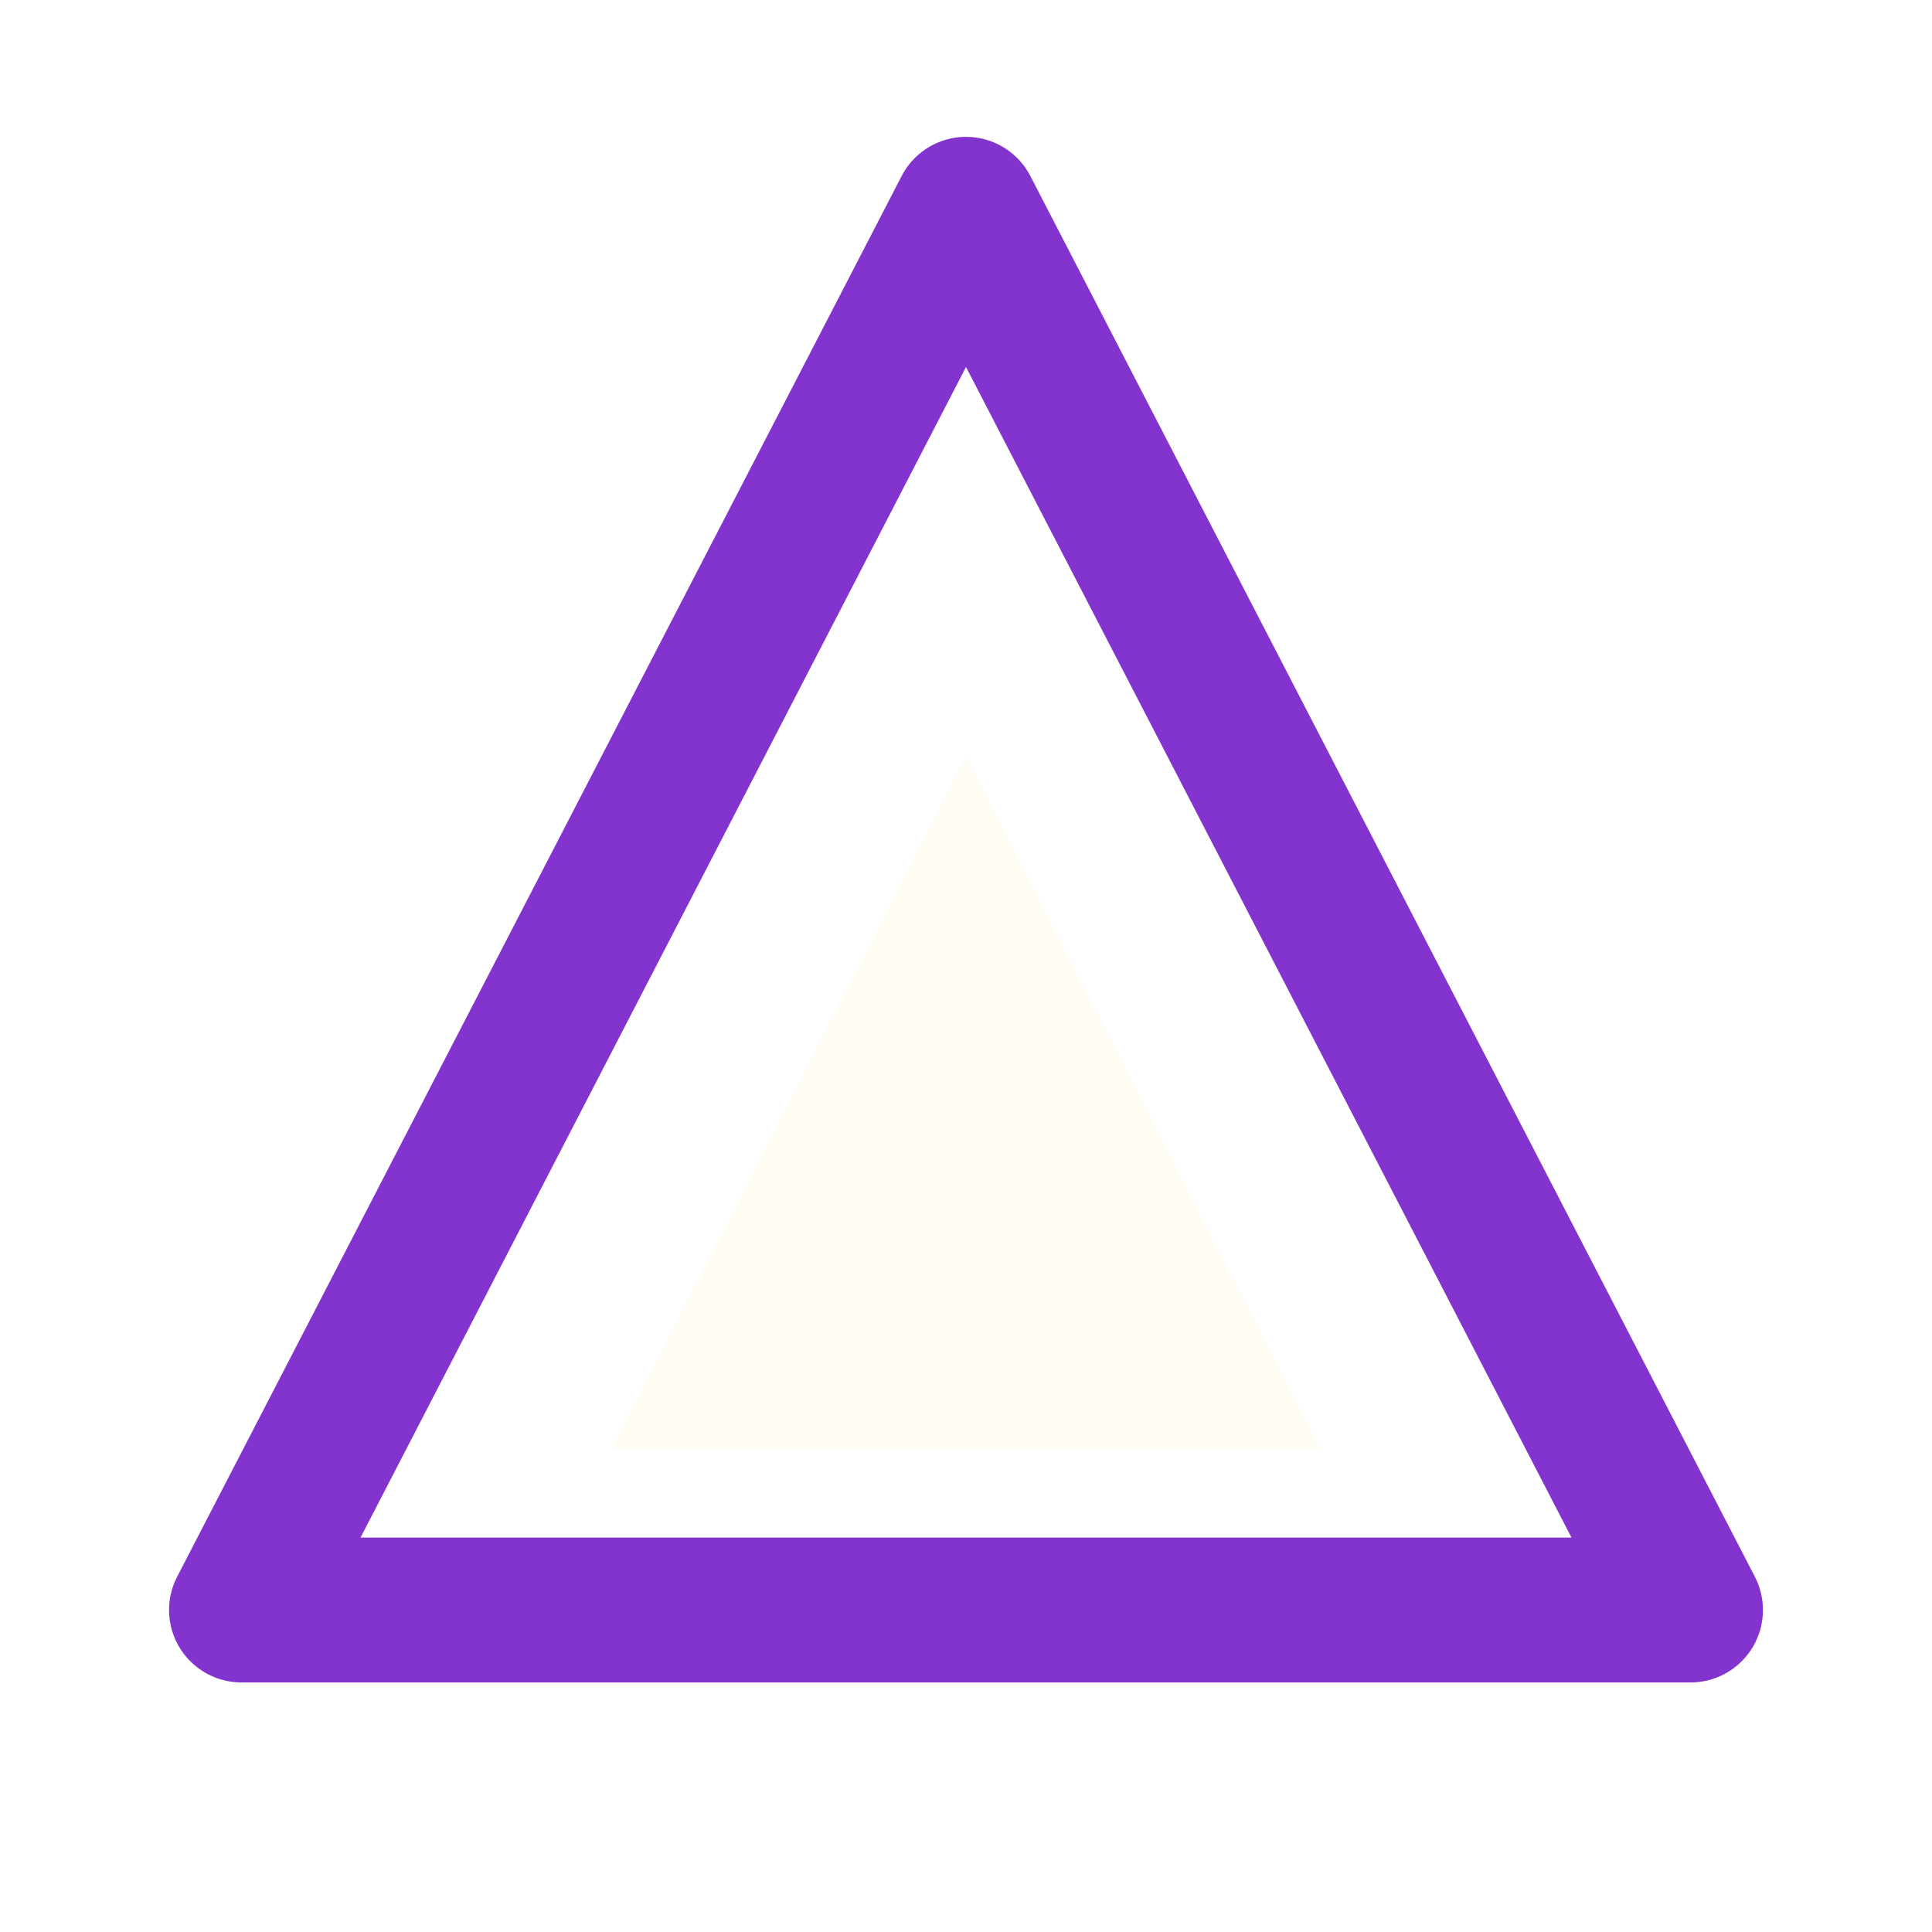
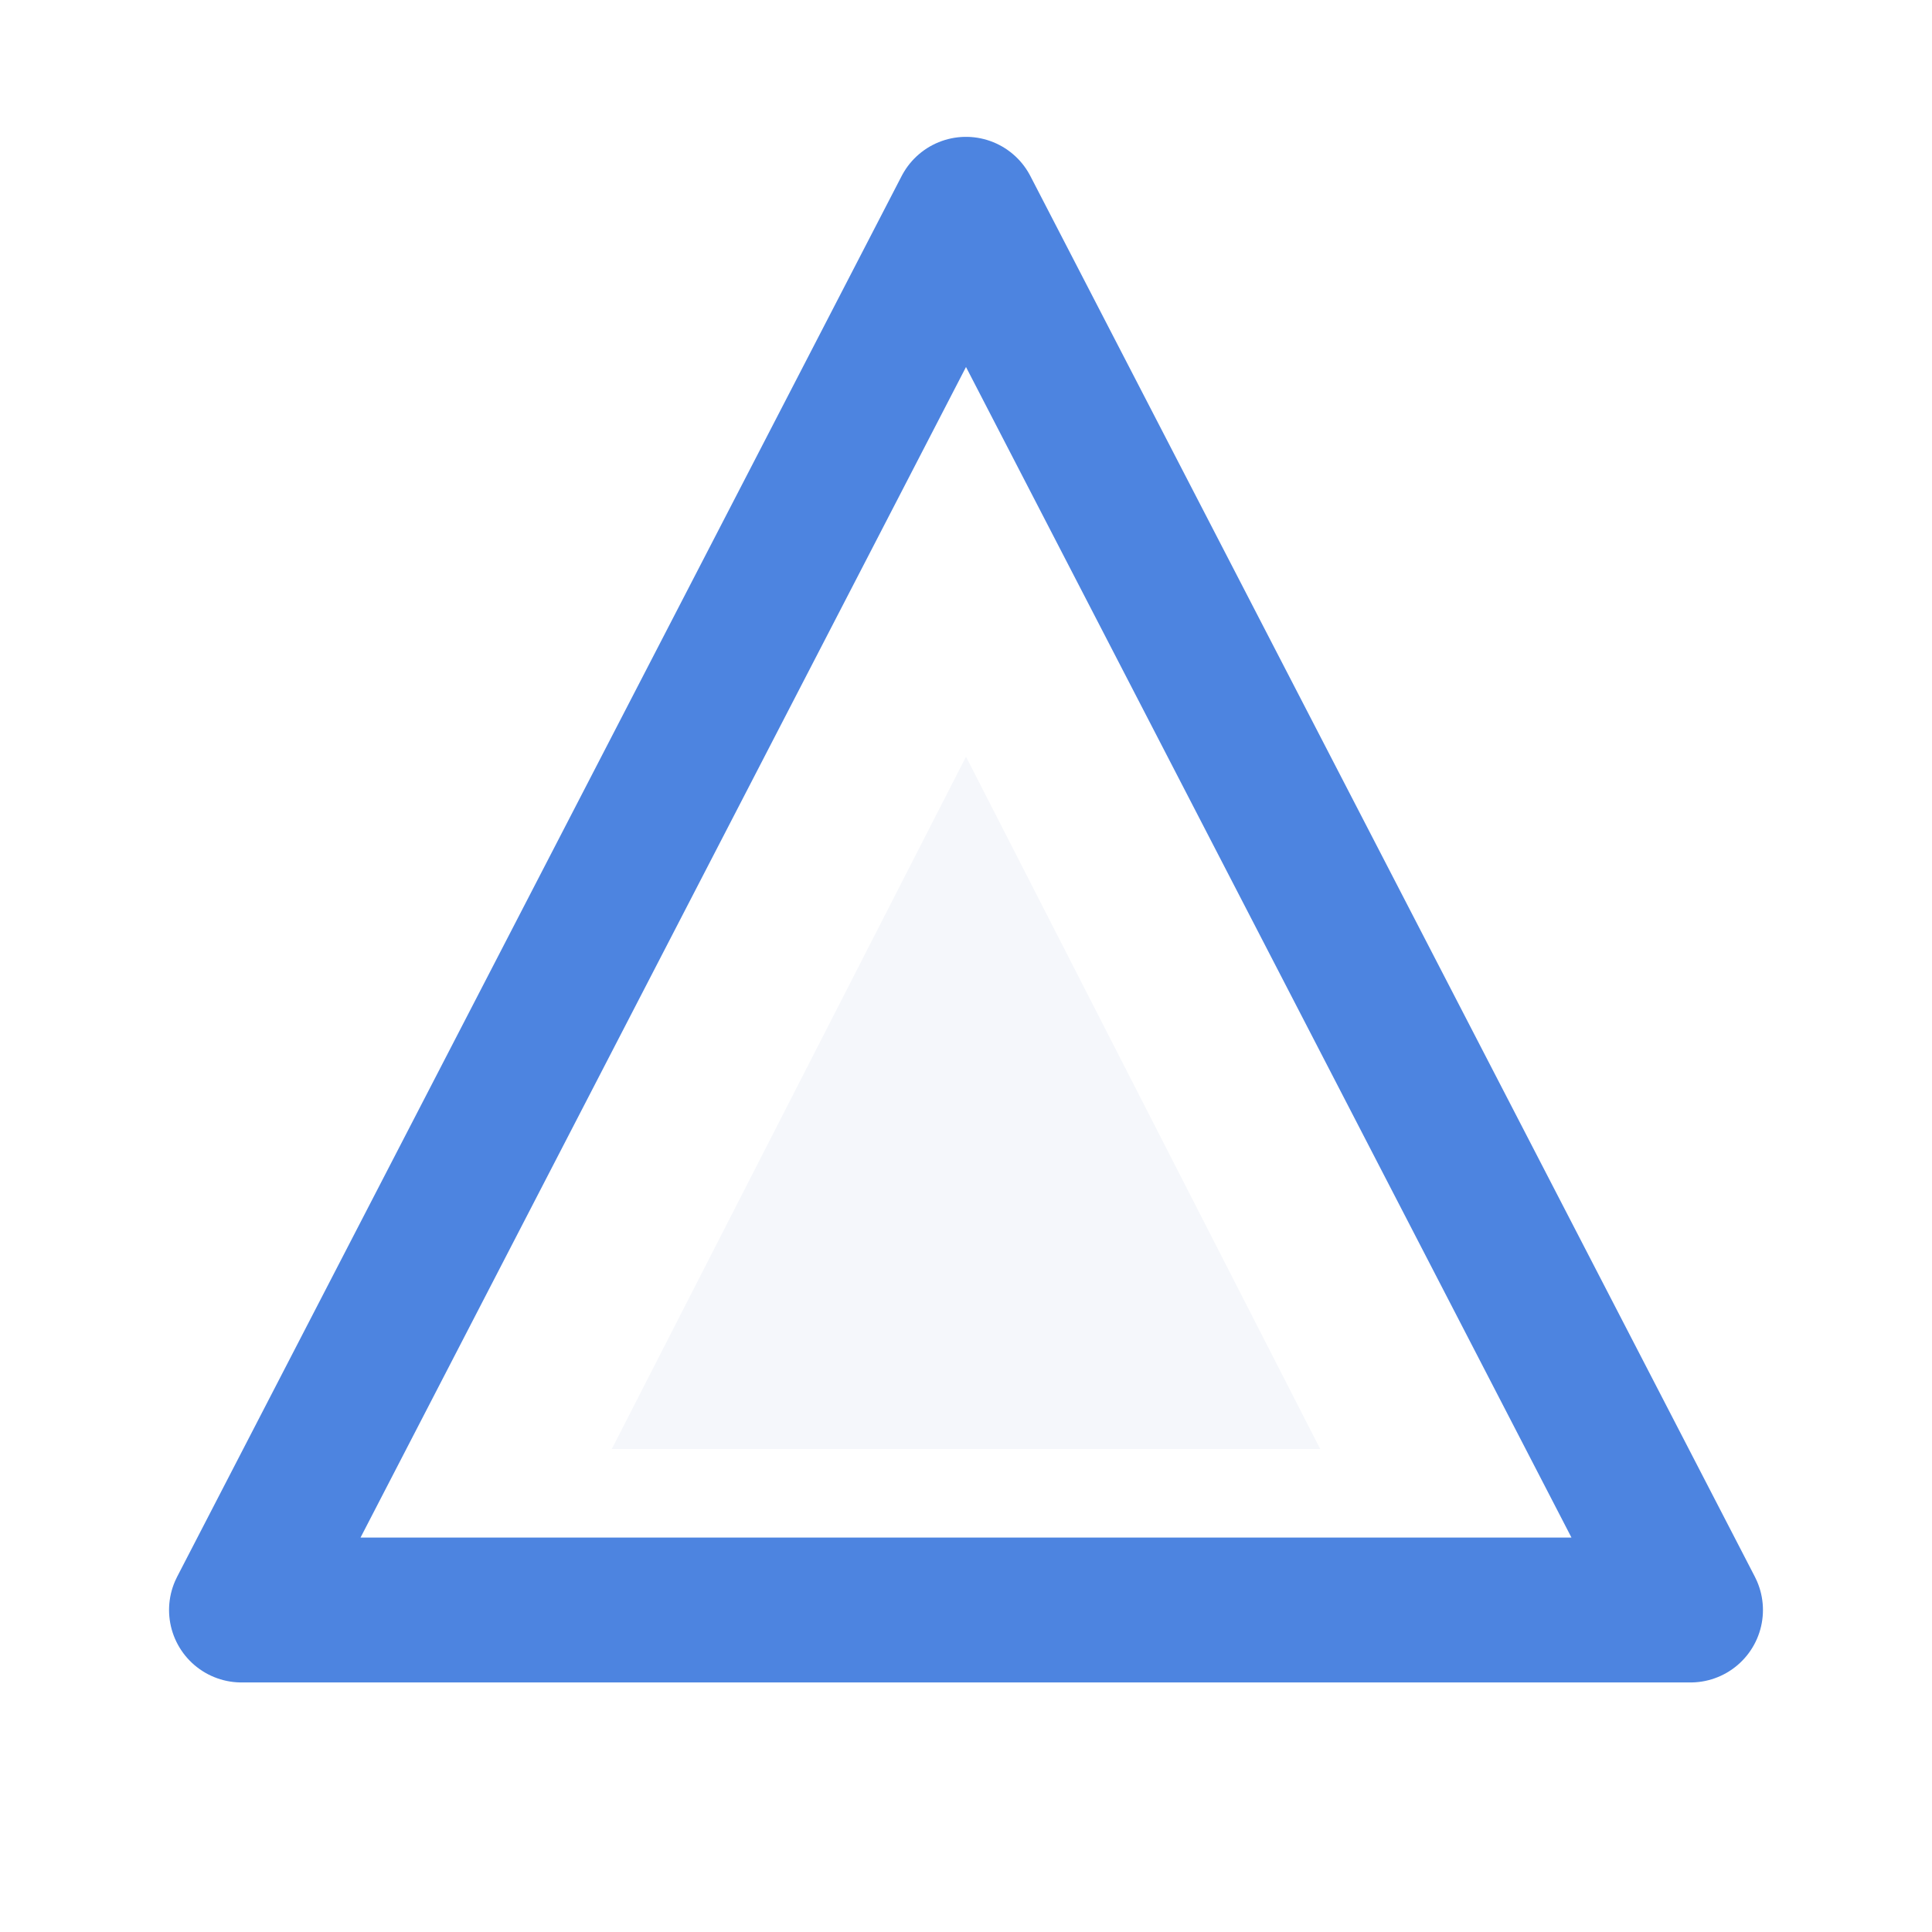
<svg xmlns="http://www.w3.org/2000/svg" viewBox="0 0 24 24" fill="none">
-   <path d="M12 2.6 21 20H3L12 2.6Z" stroke="#8434ce" stroke-width="1.8" stroke-linejoin="round" />
-   <path d="M12 9.4 16.4 18H7.6L12 9.4Z" fill="#fffcf3" />
+   <path d="M12 2.6 21 20H3L12 2.6Z" stroke="#4d84e0" stroke-width="1.8" stroke-linejoin="round" />
+   <path d="M12 9.4 16.4 18H7.6L12 9.4Z" fill="#f5f7fb" />
</svg>
